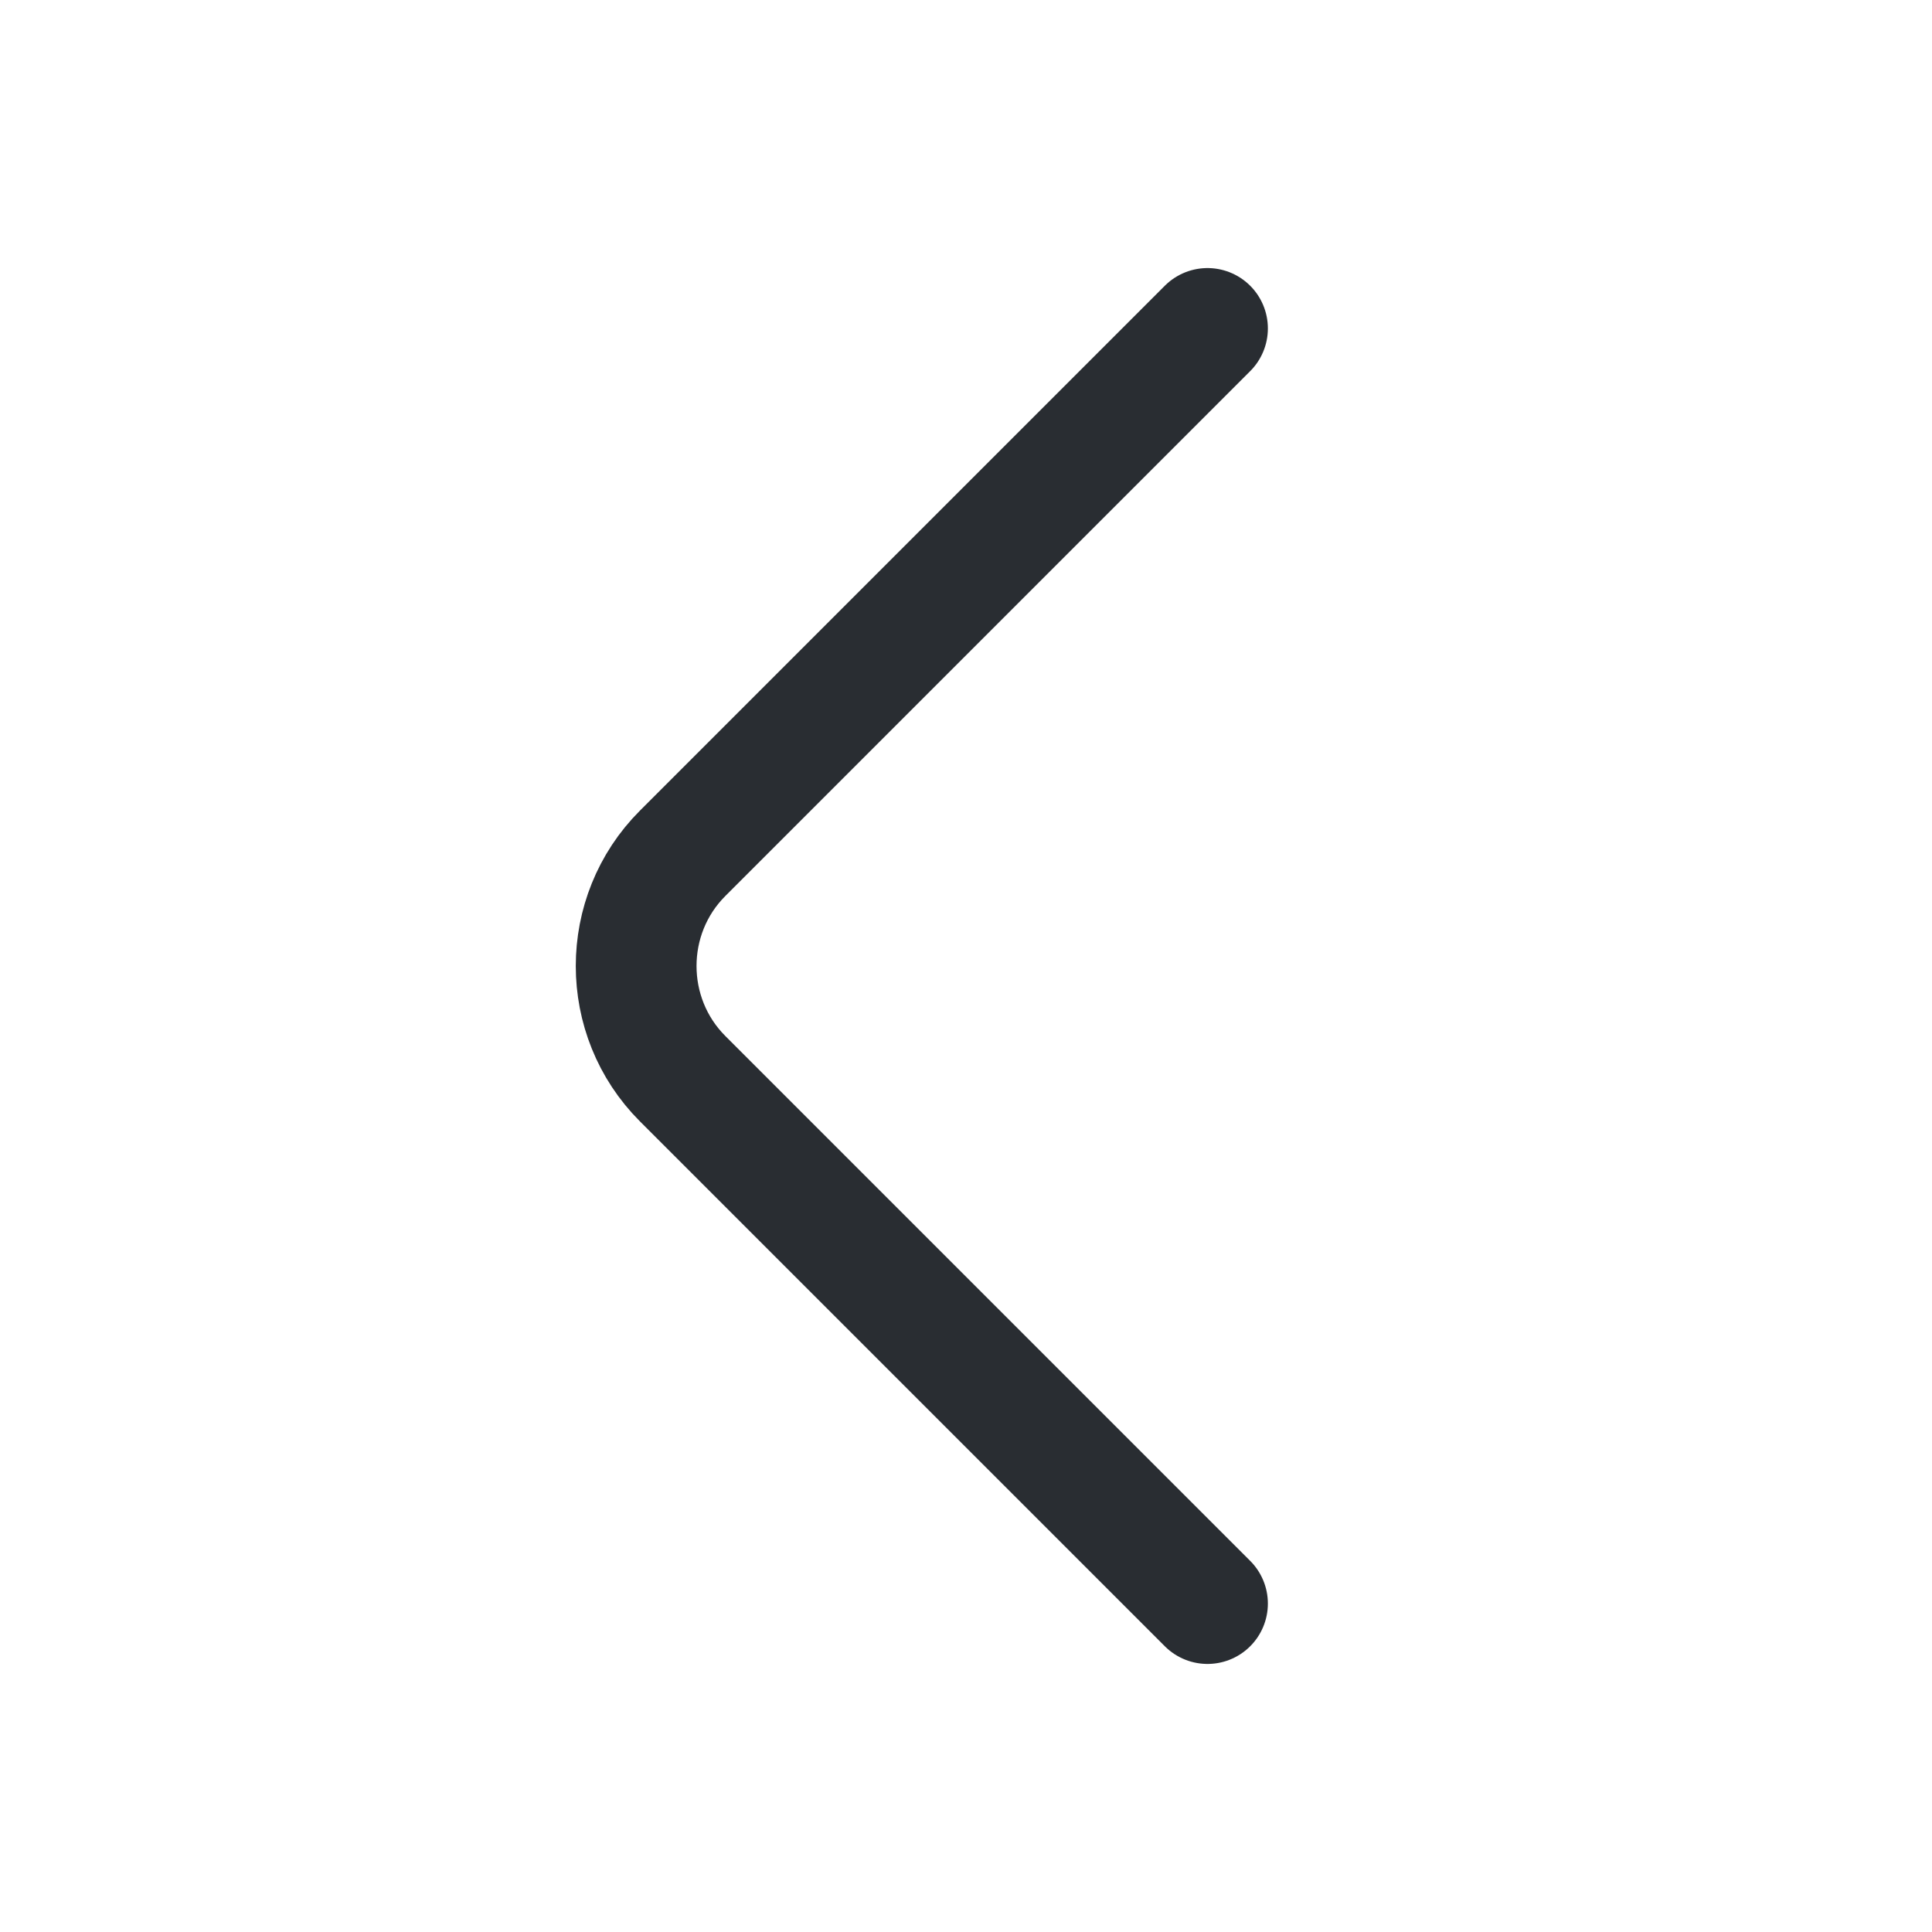
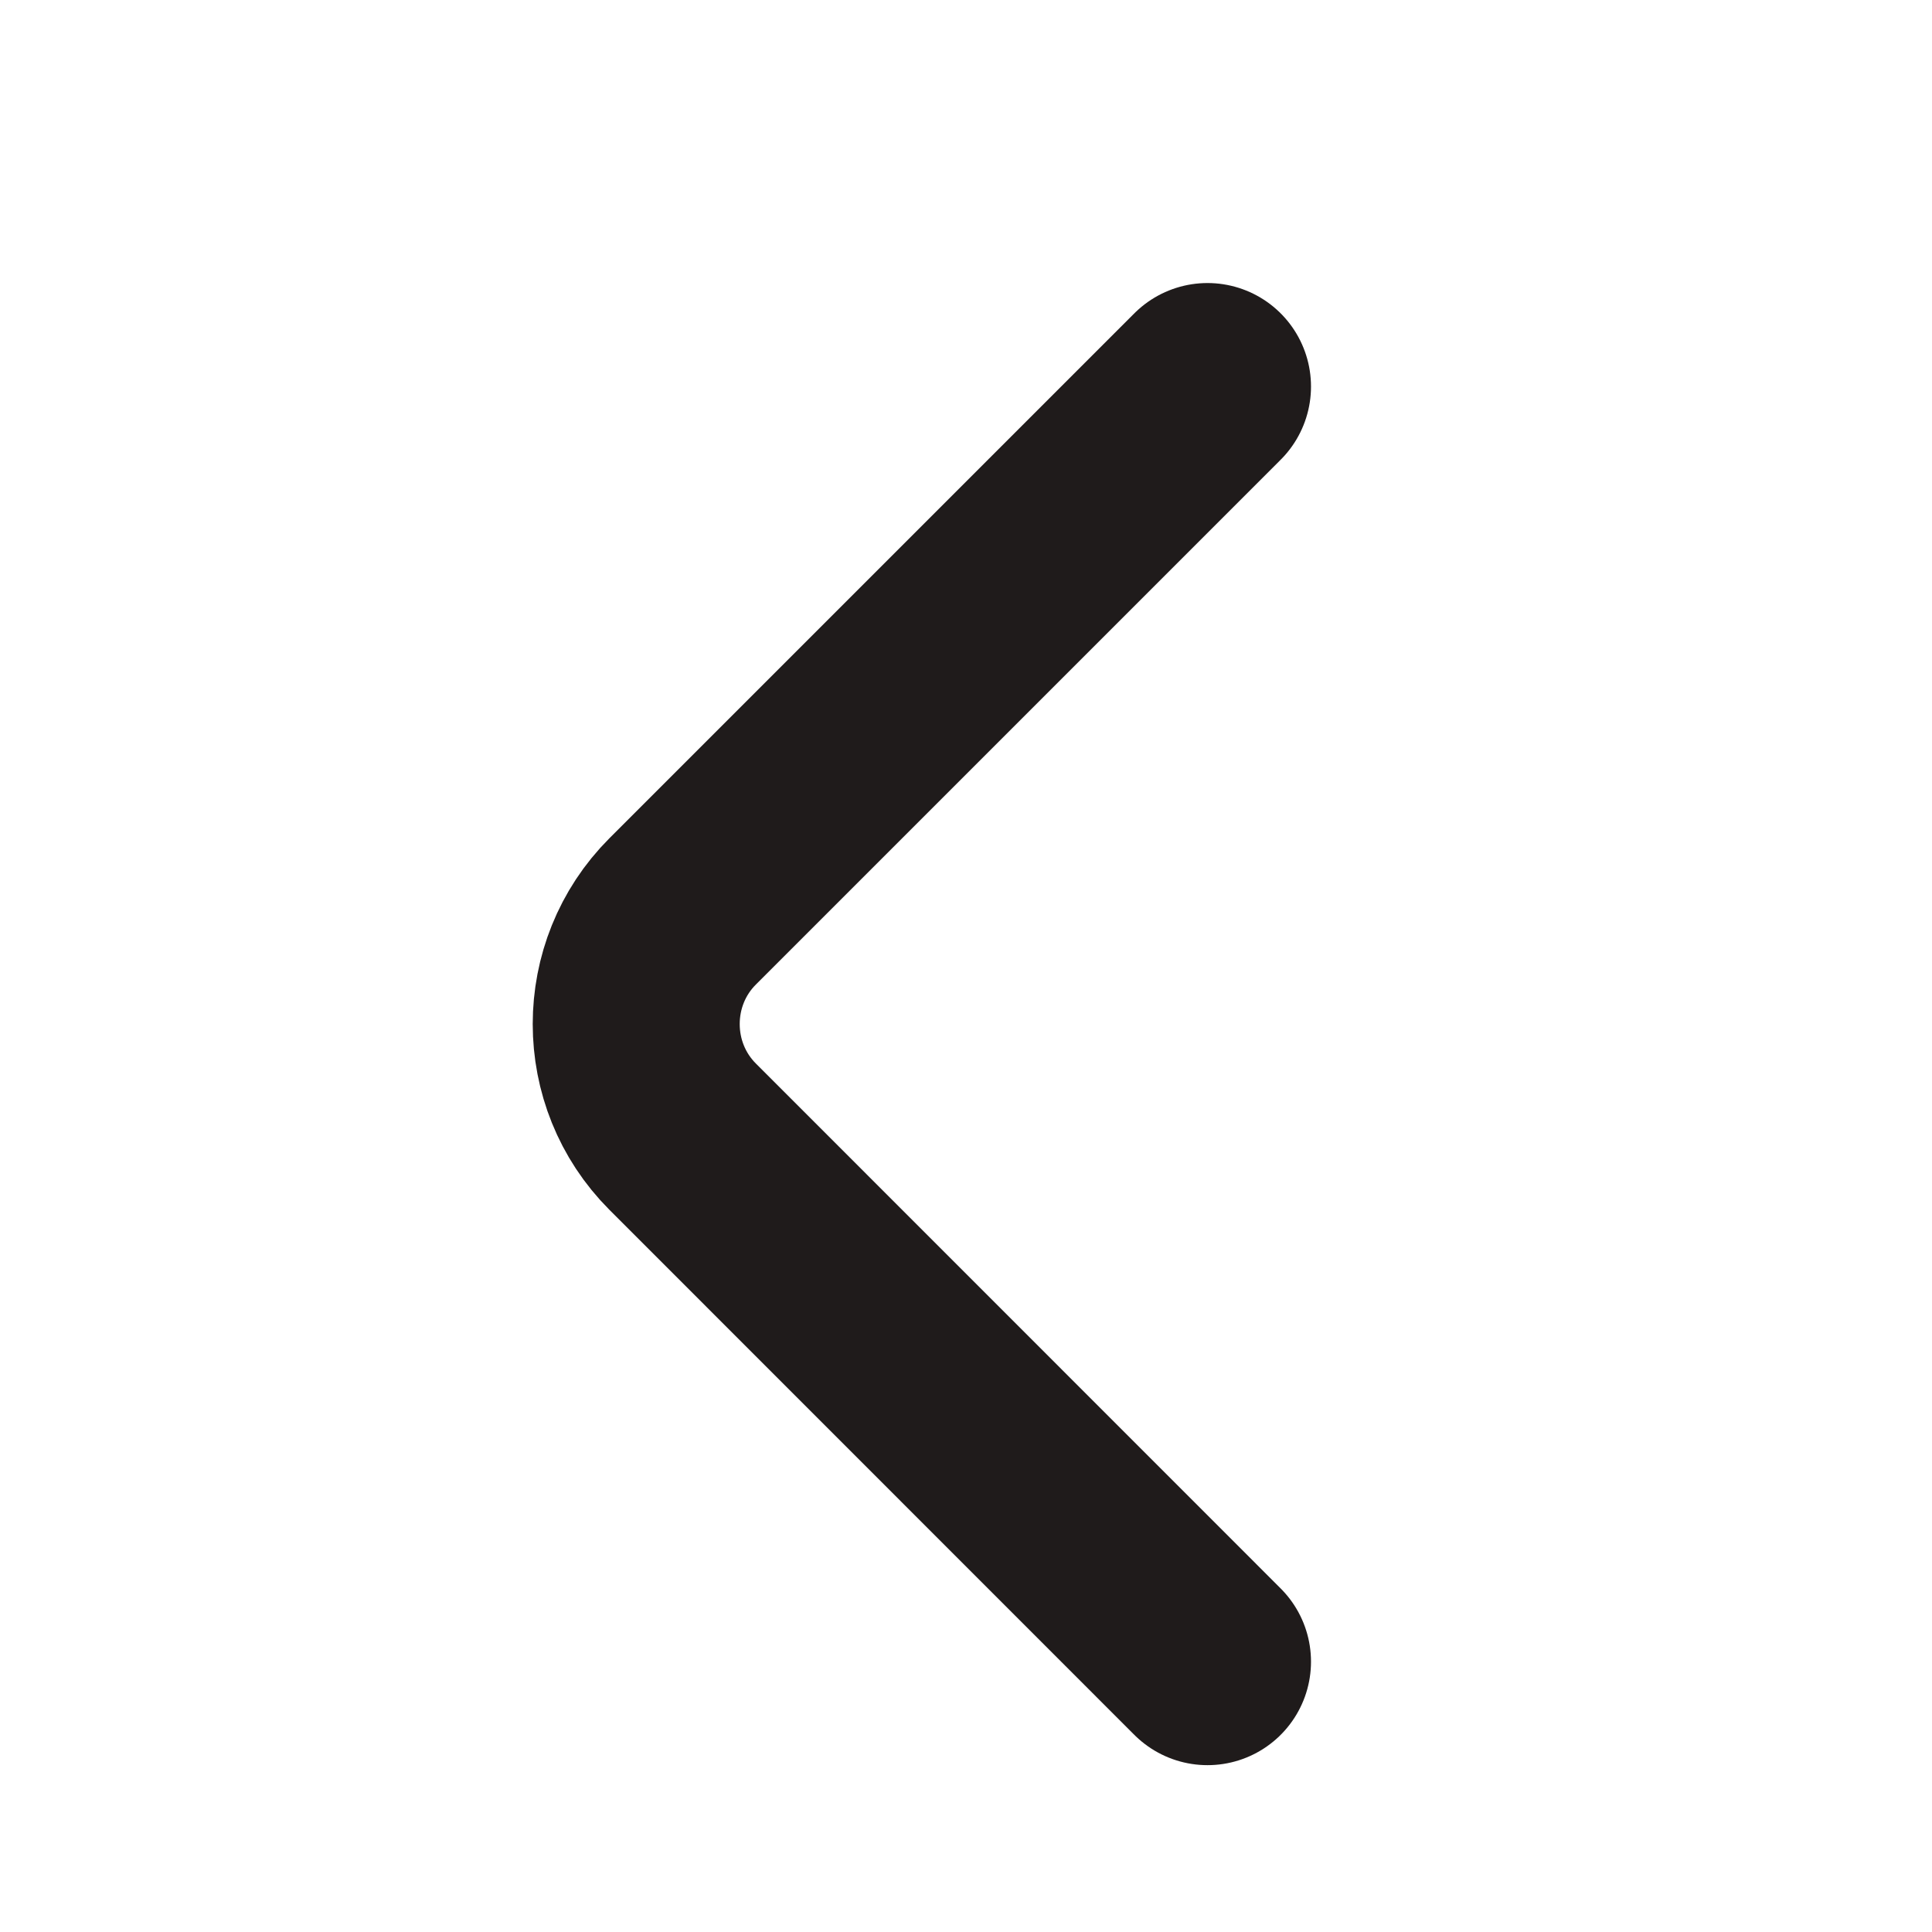
- <svg xmlns="http://www.w3.org/2000/svg" width="24" height="24" viewBox="0 0 24 24" fill="none">
-   <path d="M15 19.92L8.48 13.4C7.71 12.63 7.71 11.37 8.48 10.6L15 4.08" stroke="#292D32" stroke-width="1.5" stroke-miterlimit="10" stroke-linecap="round" stroke-linejoin="round" />
+ <svg xmlns="http://www.w3.org/2000/svg" width="14" height="14" viewBox="0 0 14 14" fill="none">
+   <path d="M8.75 12.041L4.947 8.237C4.498 7.788 4.498 7.053 4.947 6.604L8.75 2.801" stroke="#1F1B1B" stroke-width="1.5" stroke-miterlimit="10" stroke-linecap="round" stroke-linejoin="round" />
</svg>
